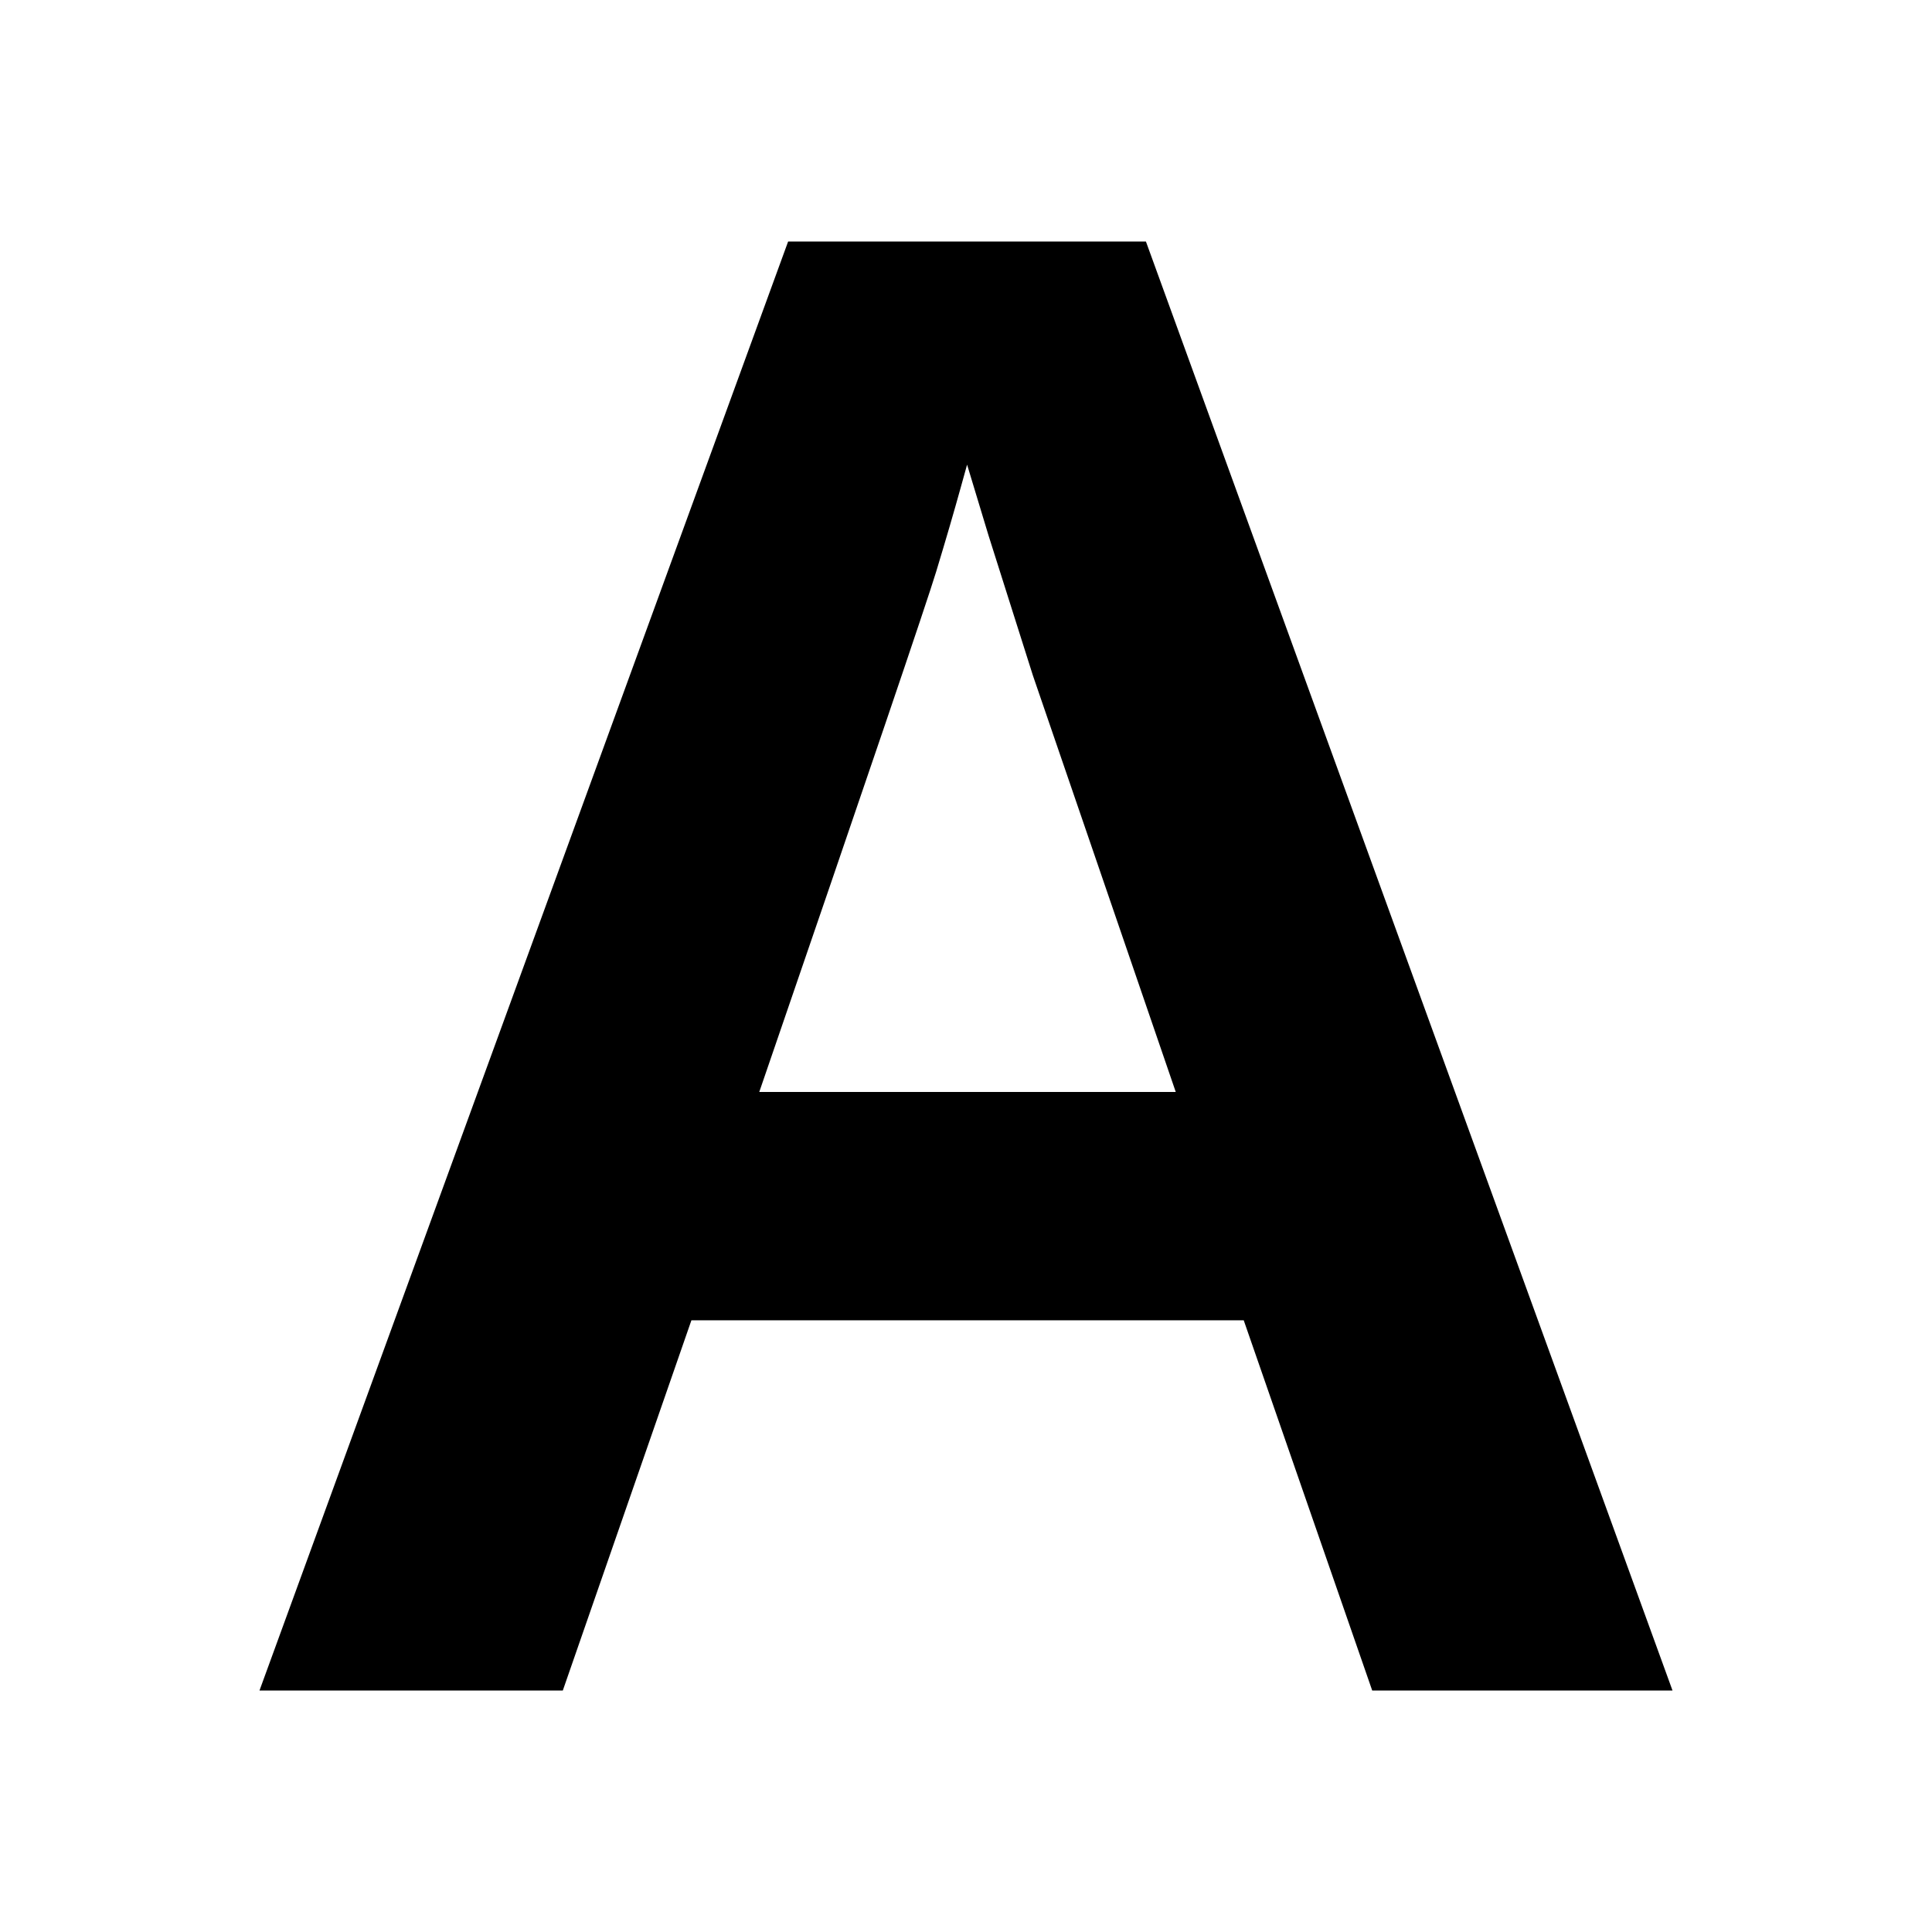
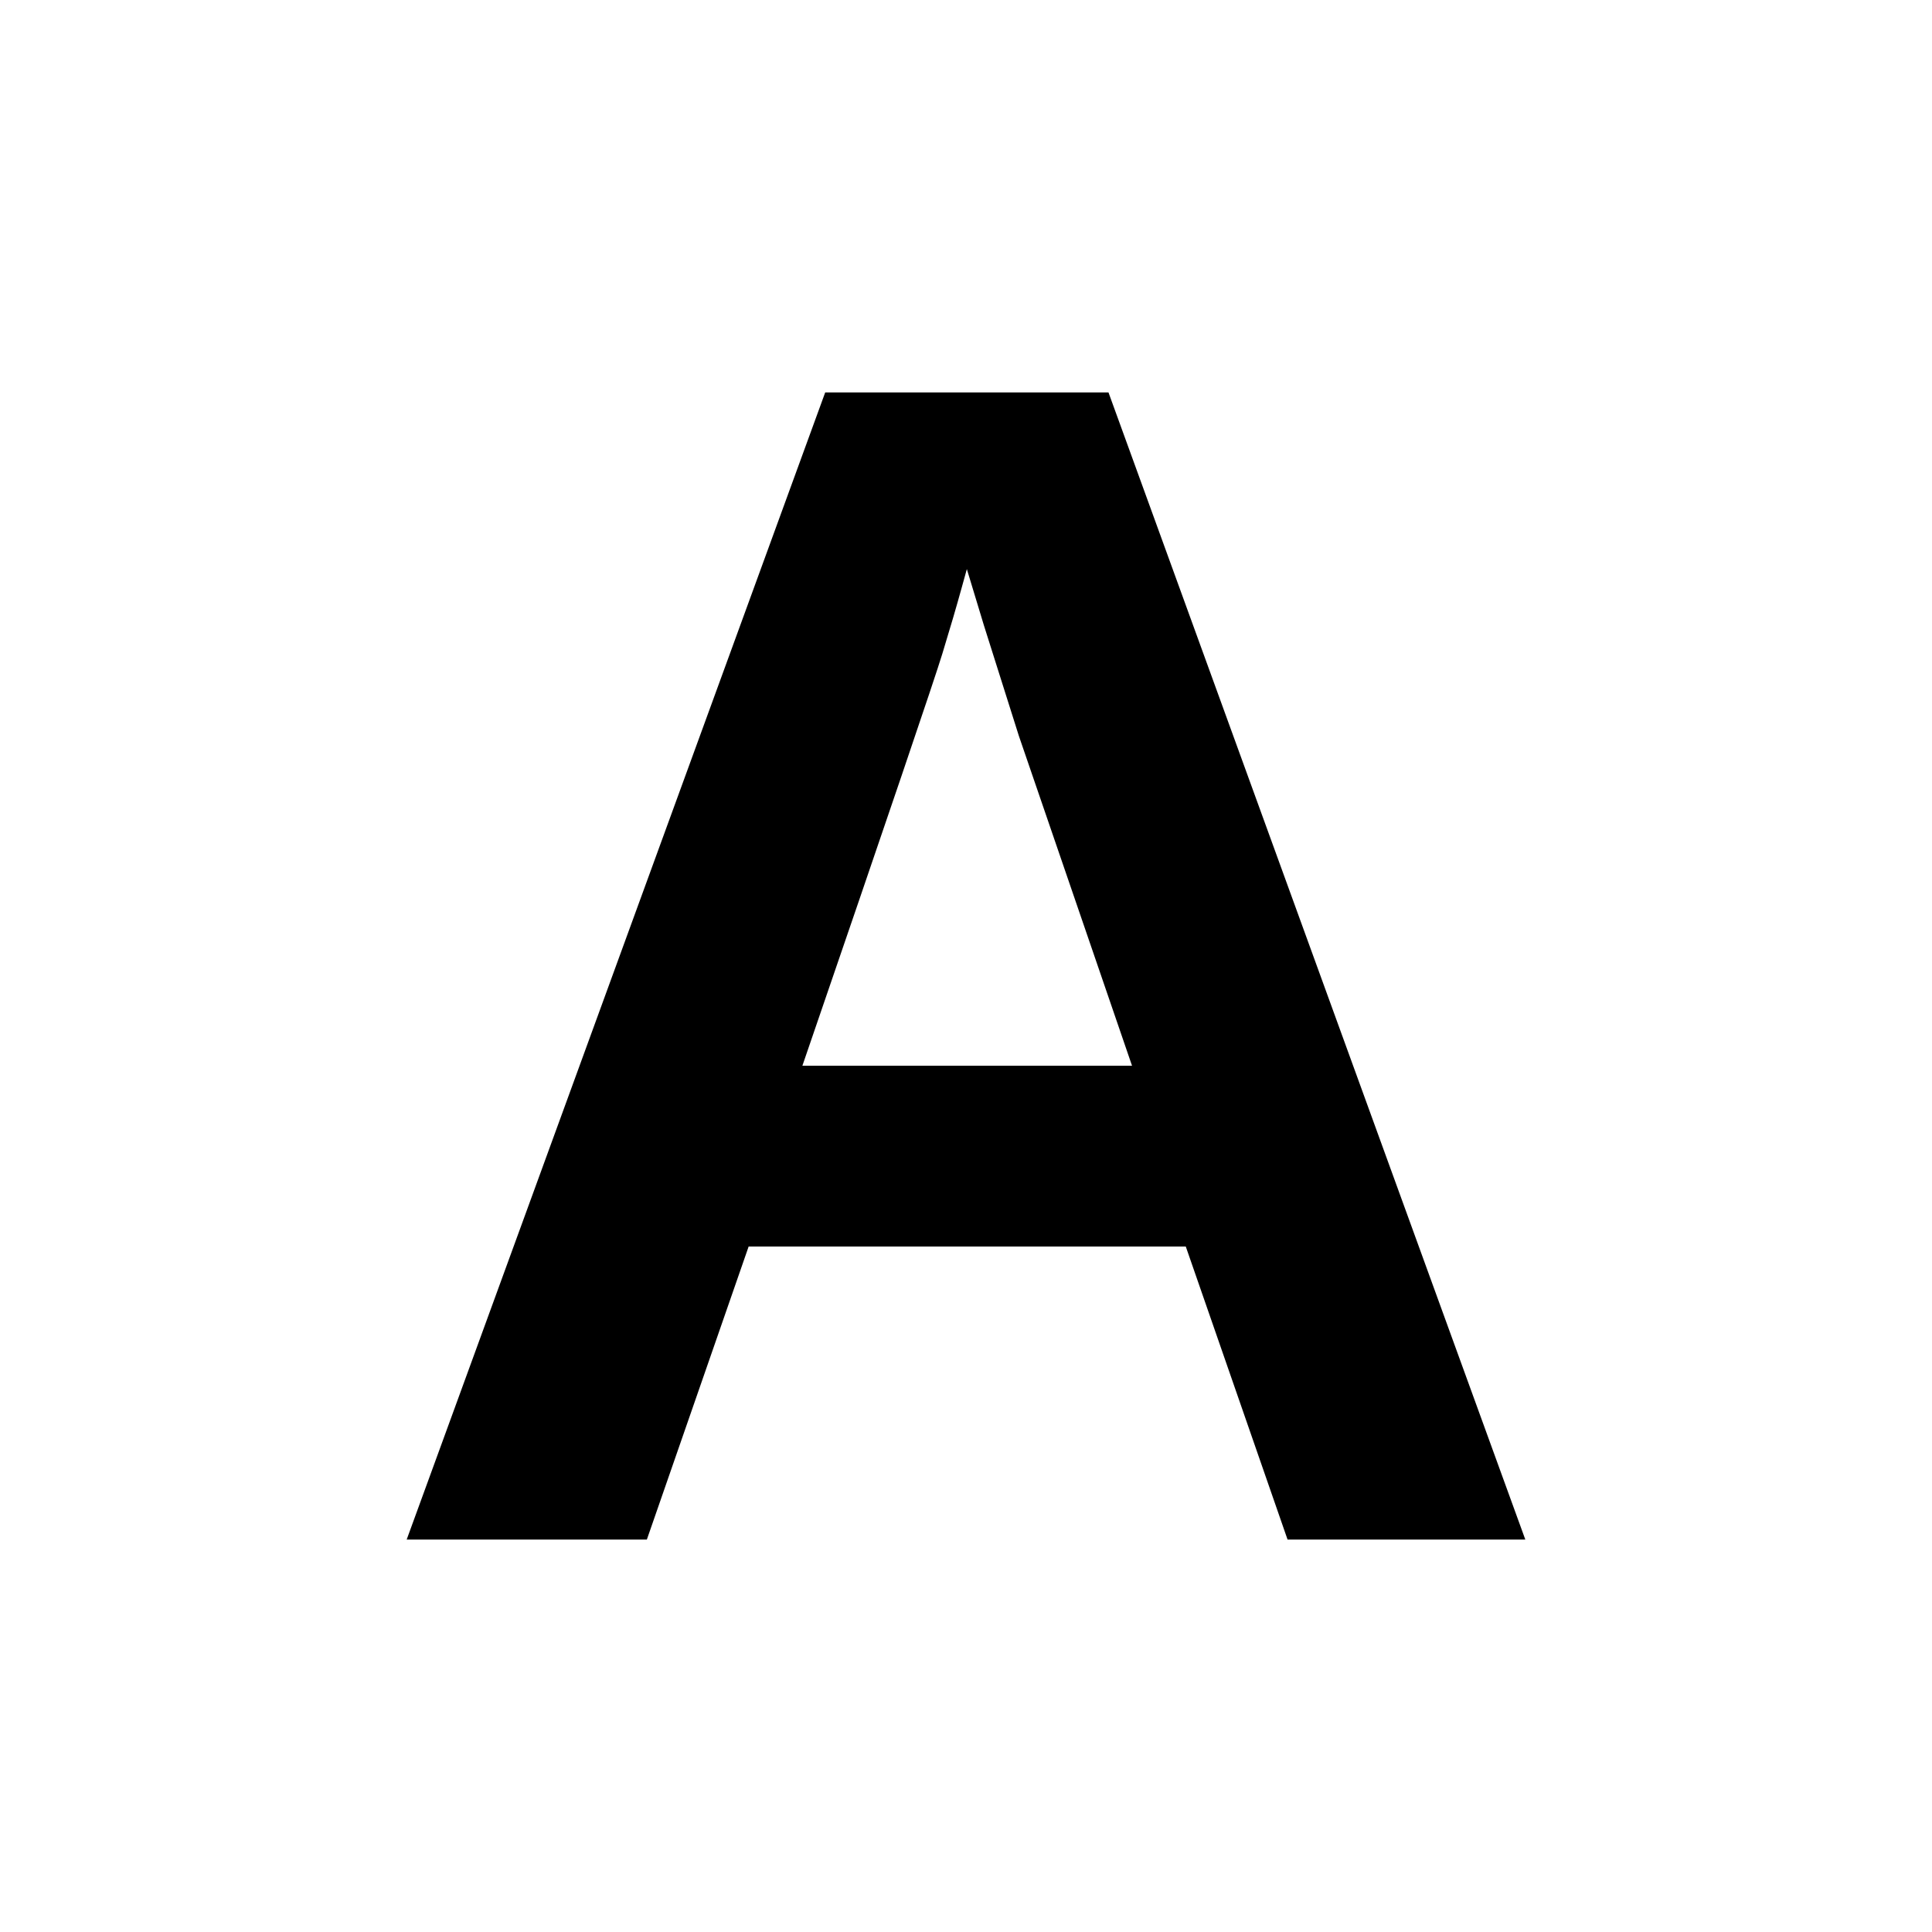
<svg xmlns="http://www.w3.org/2000/svg" width="16" height="16" viewBox="0 0 16 16">
-   <path style="fill:currentColor" d="M 11.364,14 L 10.3,10.934 L 5.726,10.934 L 4.661,14 L 2.149,14 L 6.527,2 L 9.49,2 L 13.851,14 Z M 8.009,3.848 L 7.957,4.035 Q 7.872,4.342 7.753,4.734 Q 7.634,5.126 6.288,9.043 L 9.737,9.043 L 8.554,5.594 L 8.187,4.436 Z" />
+   <path style="fill:currentColor" d="M 10.663,12.75 L 9.82,10.323 L 6.2,10.323 L 5.357,12.75 L 3.368,12.75 L 6.834,3.25 L 9.18,3.25 L 12.632,12.75 Z M 8.007,4.713 L 7.966,4.861 Q 7.899,5.104 7.804,5.414 Q 7.71,5.724 6.645,8.826 L 9.375,8.826 L 8.438,6.095 L 8.148,5.178 Z" />
</svg>
